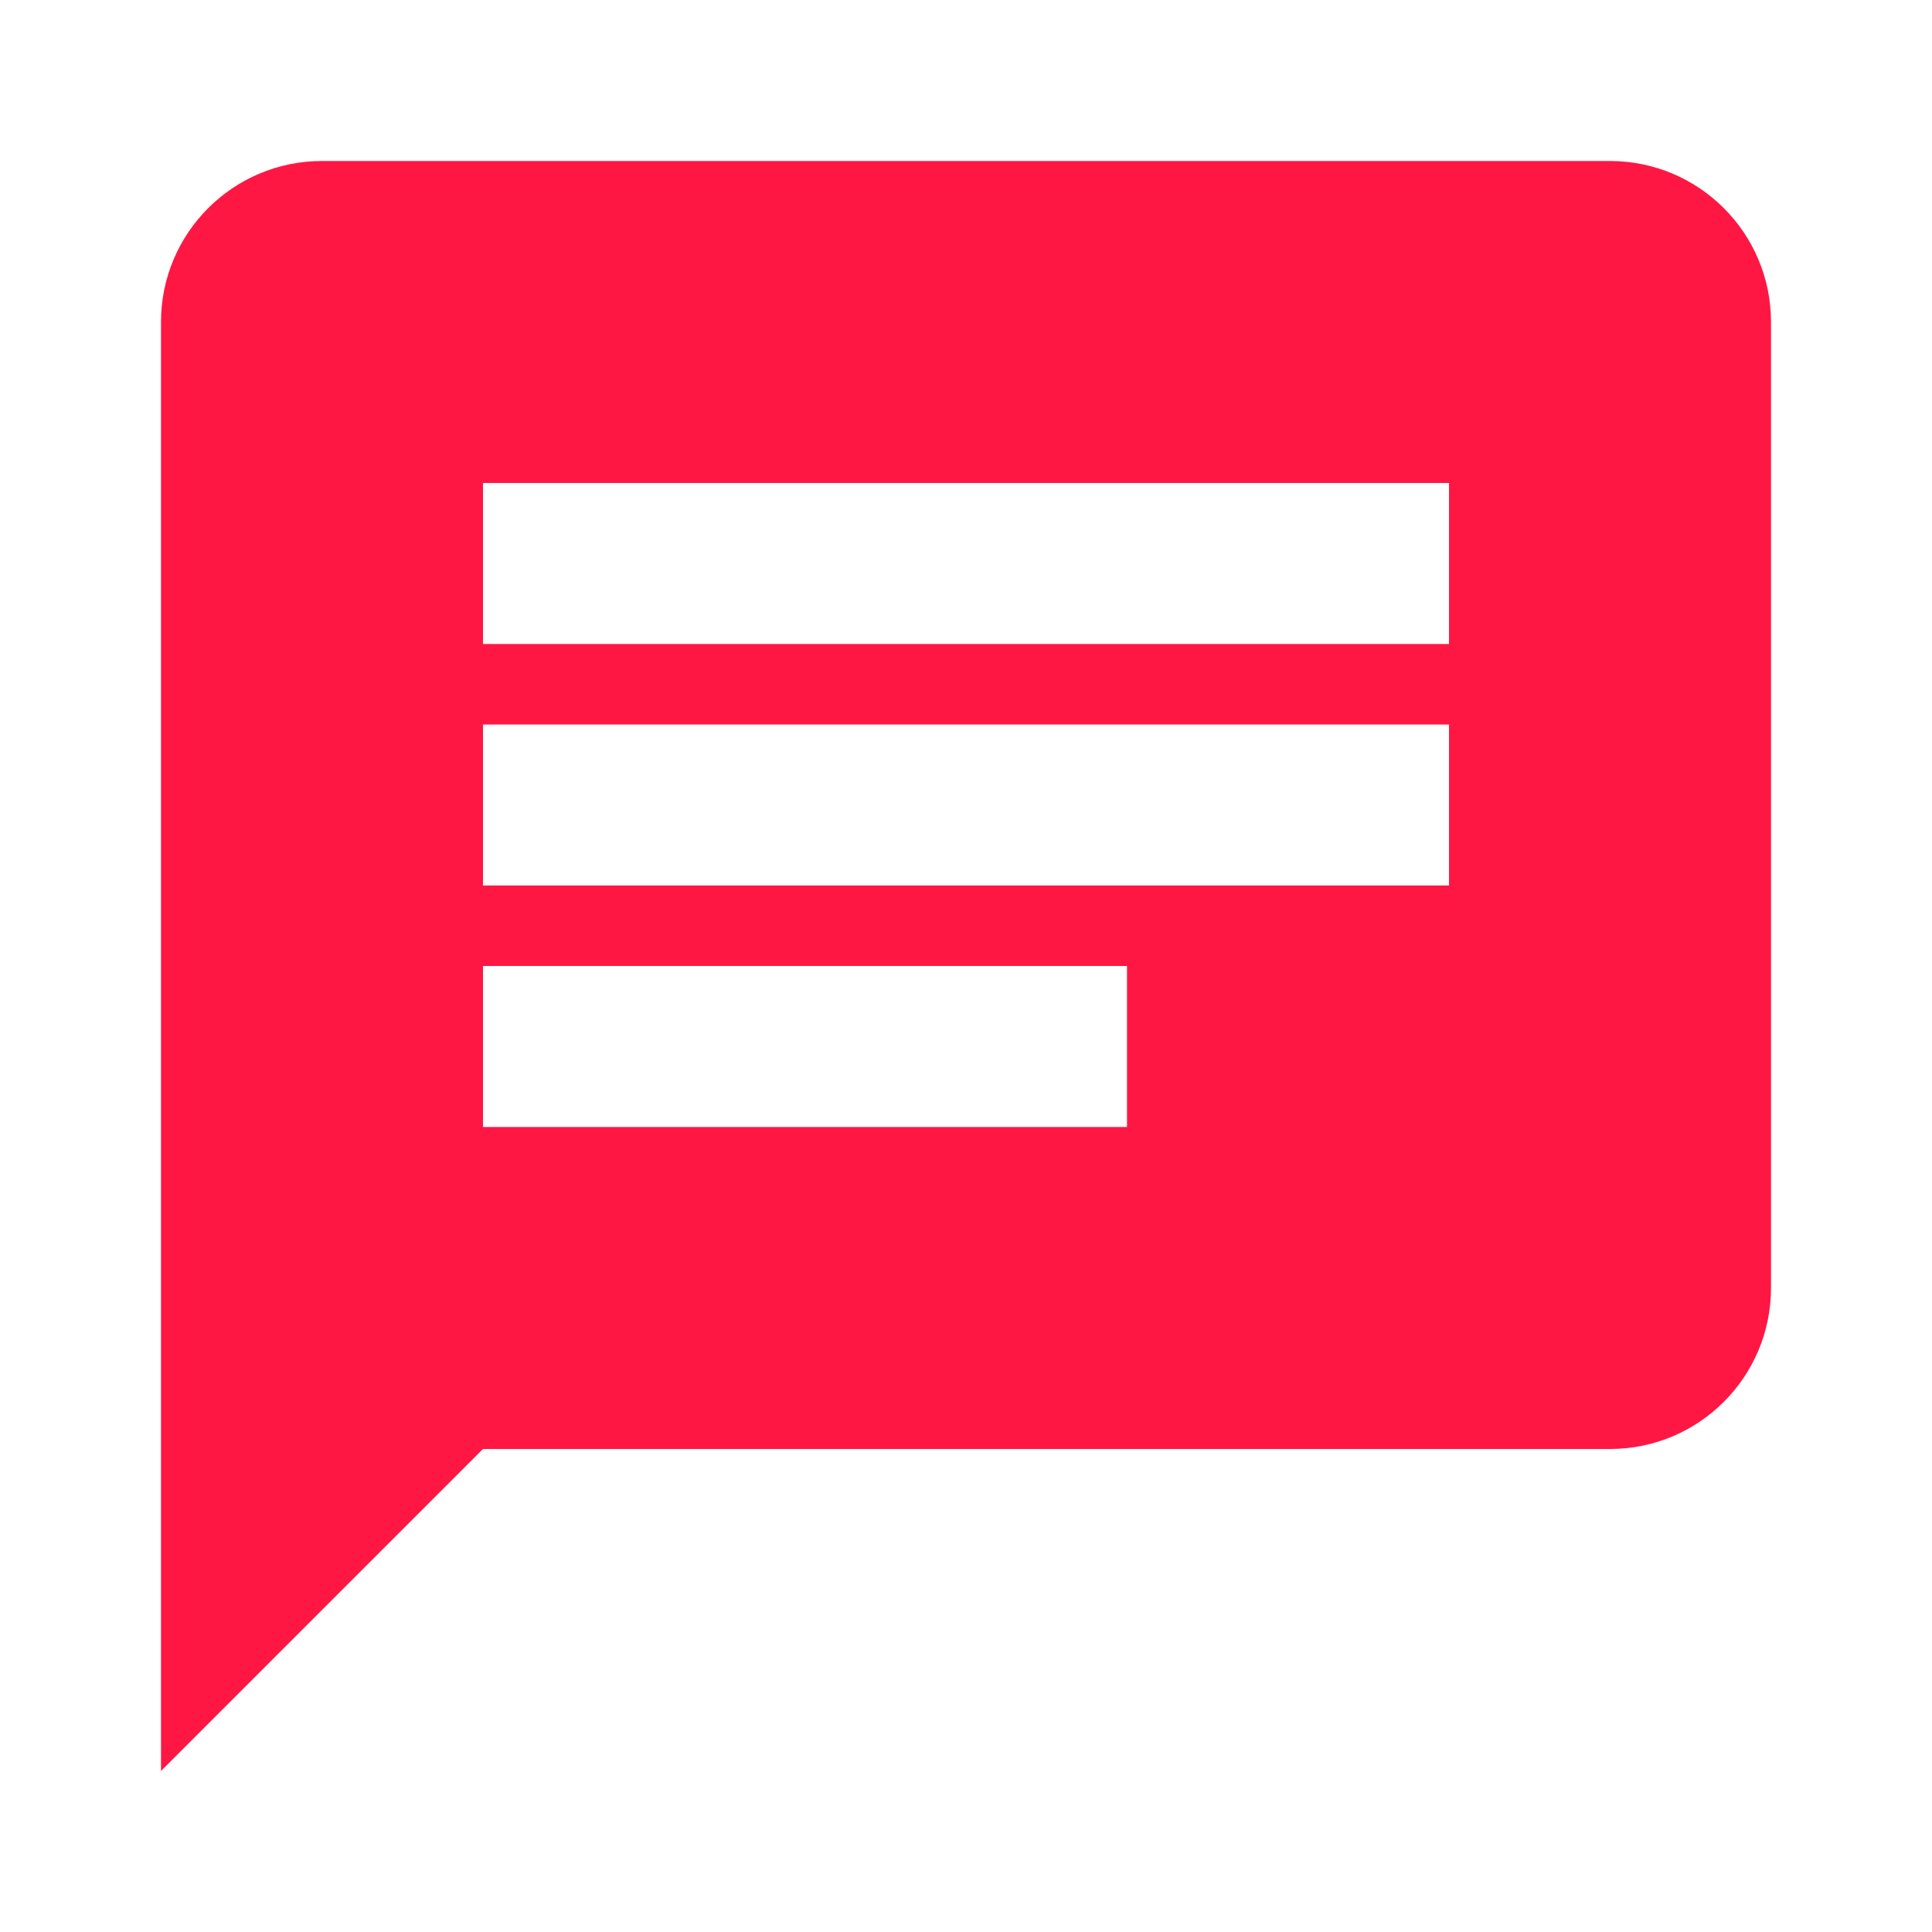
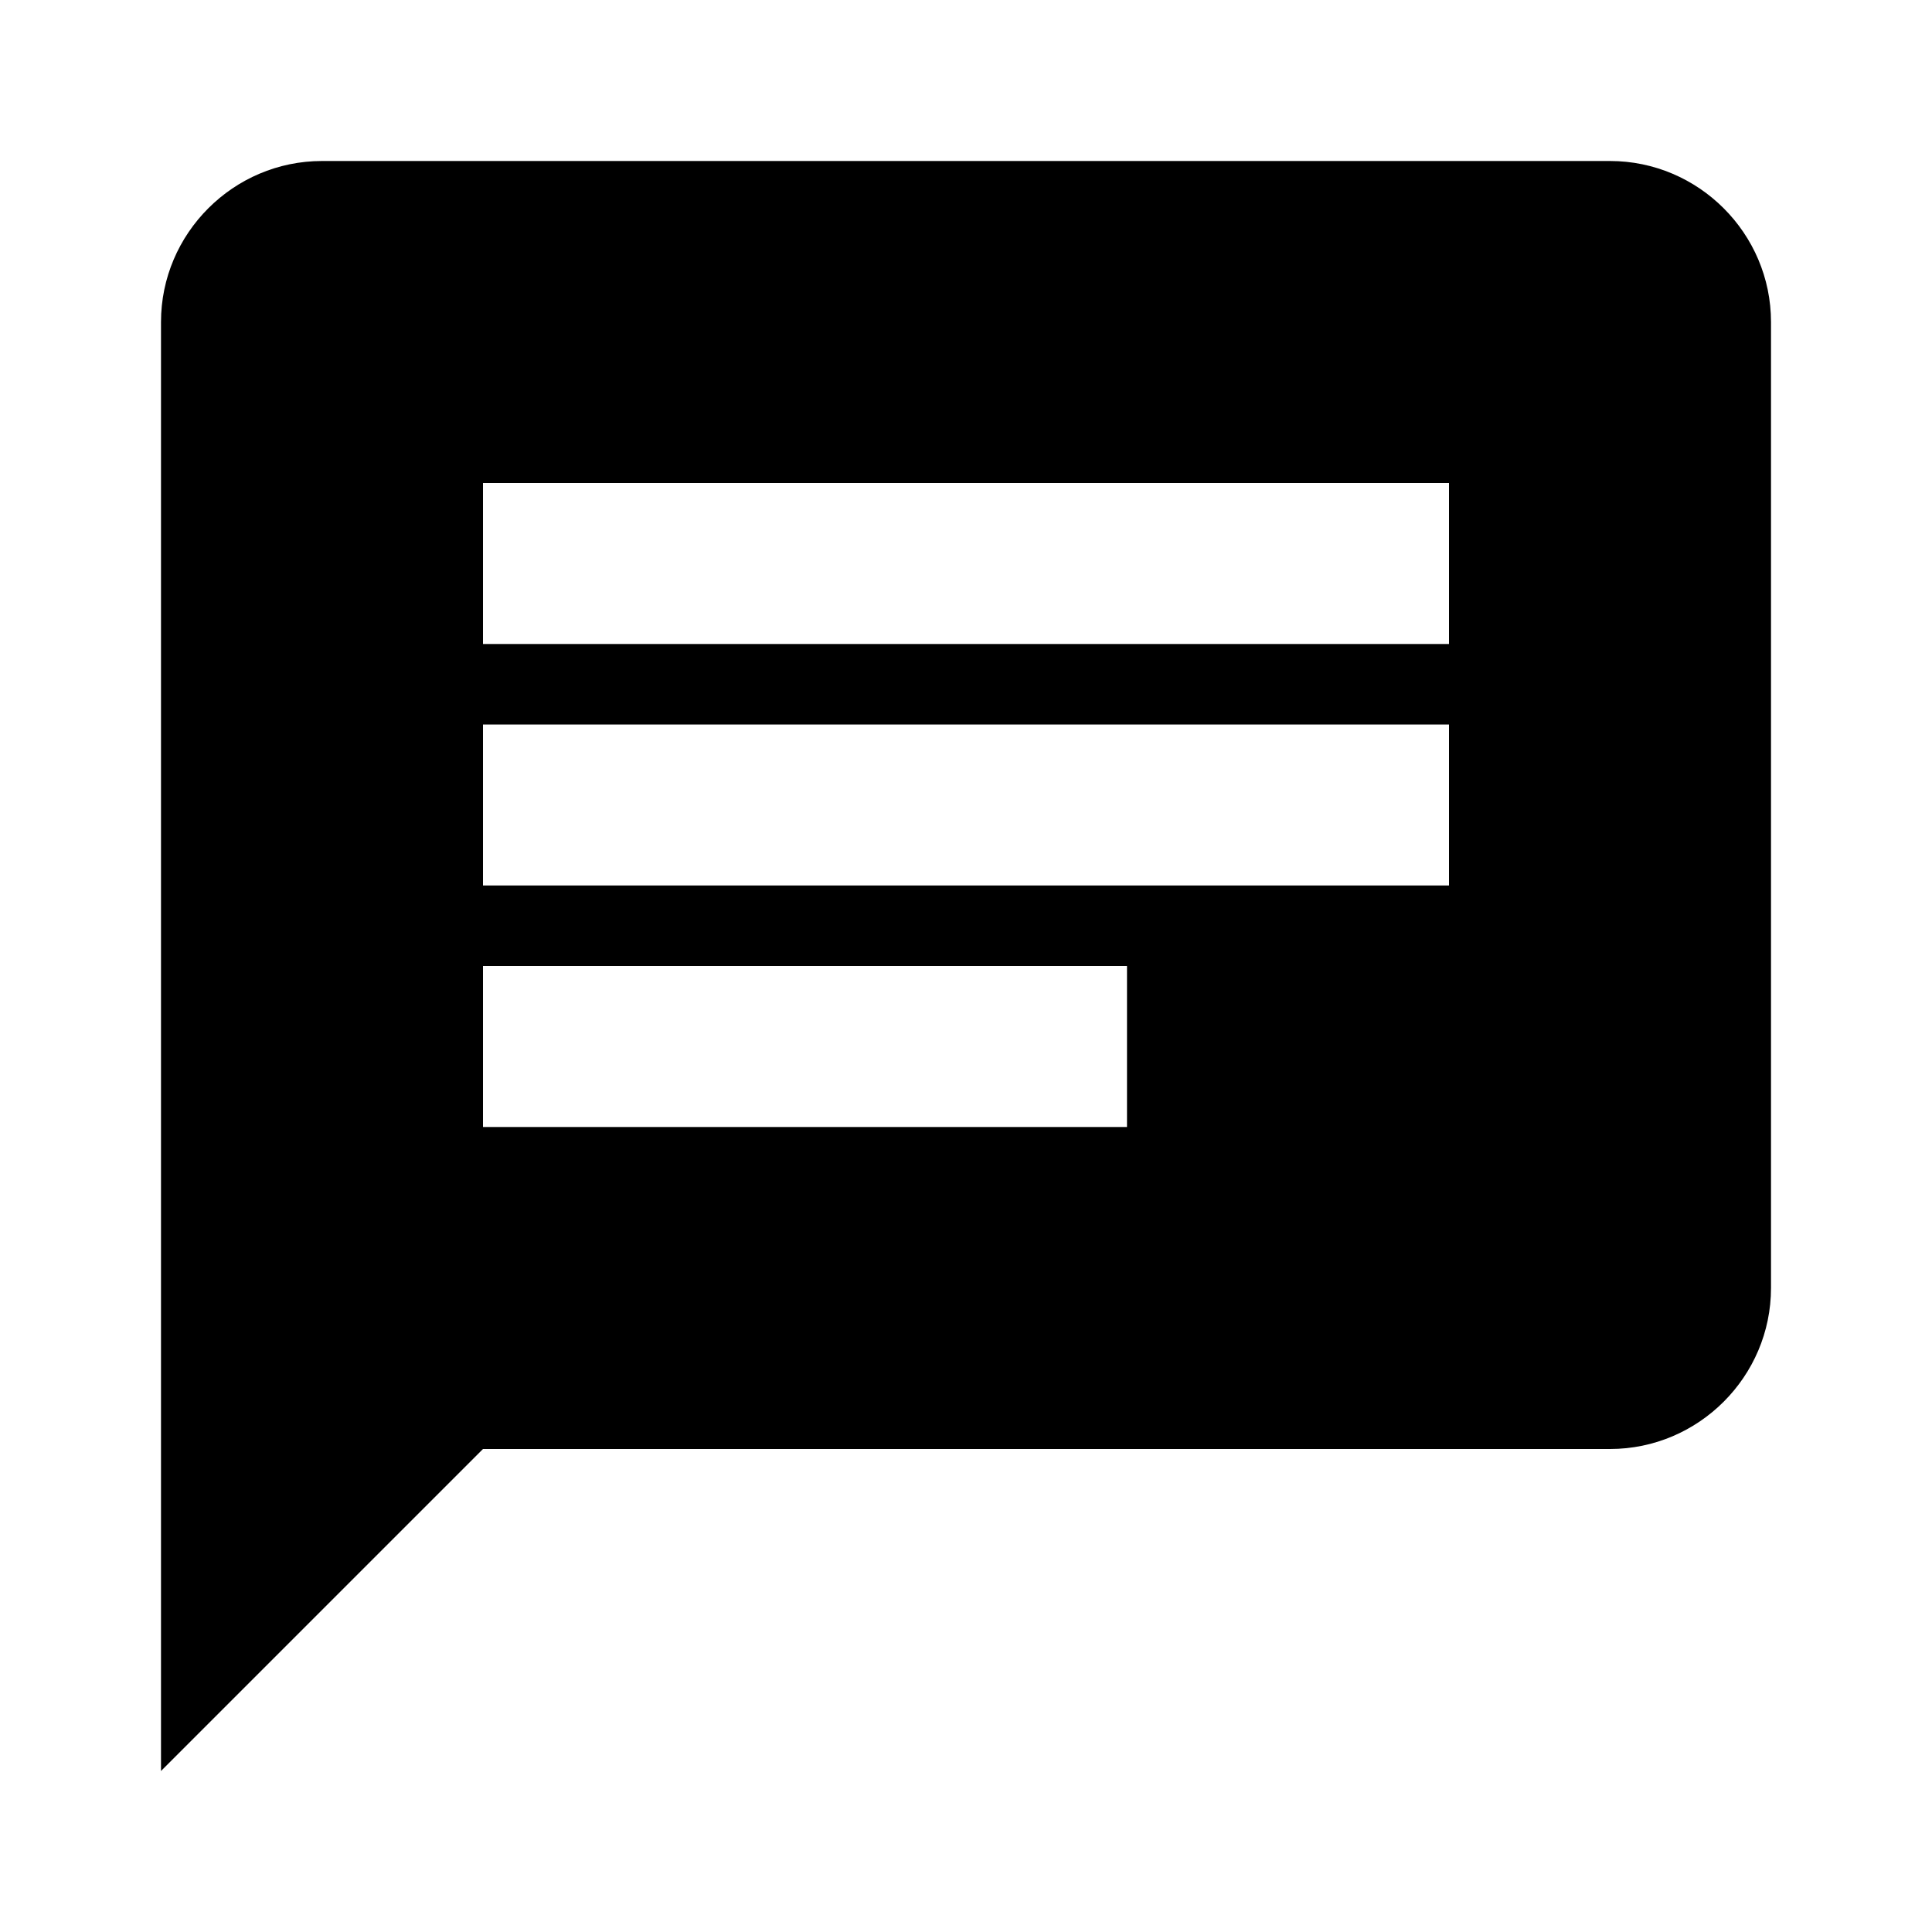
- <svg xmlns="http://www.w3.org/2000/svg" id="Capa_1" data-name="Capa 1" viewBox="0 0 24 24">
-   <defs>
-     <style>.cls-1{fill:#ff1744;}.cls-2{fill:none;}</style>
-   </defs>
-   <path class="cls-1" d="M20,2H4A2,2,0,0,0,2,4V22l4-4H20a2,2,0,0,0,2-2V4A2,2,0,0,0,20,2ZM6,9H18v2H6Zm8,5H6V12h8Zm4-6H6V6H18Z" />
-   <path class="cls-2" d="M0,0H24V24H0Z" />
+ <svg xmlns="http://www.w3.org/2000/svg" version="1.1" id="Capa_1" x="0px" y="0px" viewBox="0 0 24 24" style="enable-background:new 0 0 24 24;" xml:space="preserve">
+   <style type="text/css">
+ 	.st0{fill:none;}
+ </style>
+   <path d="M20,2H4C2.9,2,2,2.9,2,4v18l4-4h14c1.1,0,2-0.9,2-2V4C22,2.9,21.1,2,20,2z M6,9h12v2H6V9z M14,14H6v-2h8V14z M18,8H6V6h12V8  z" />
+   <path class="st0" d="M0,0h24v24H0V0z" />
</svg>
